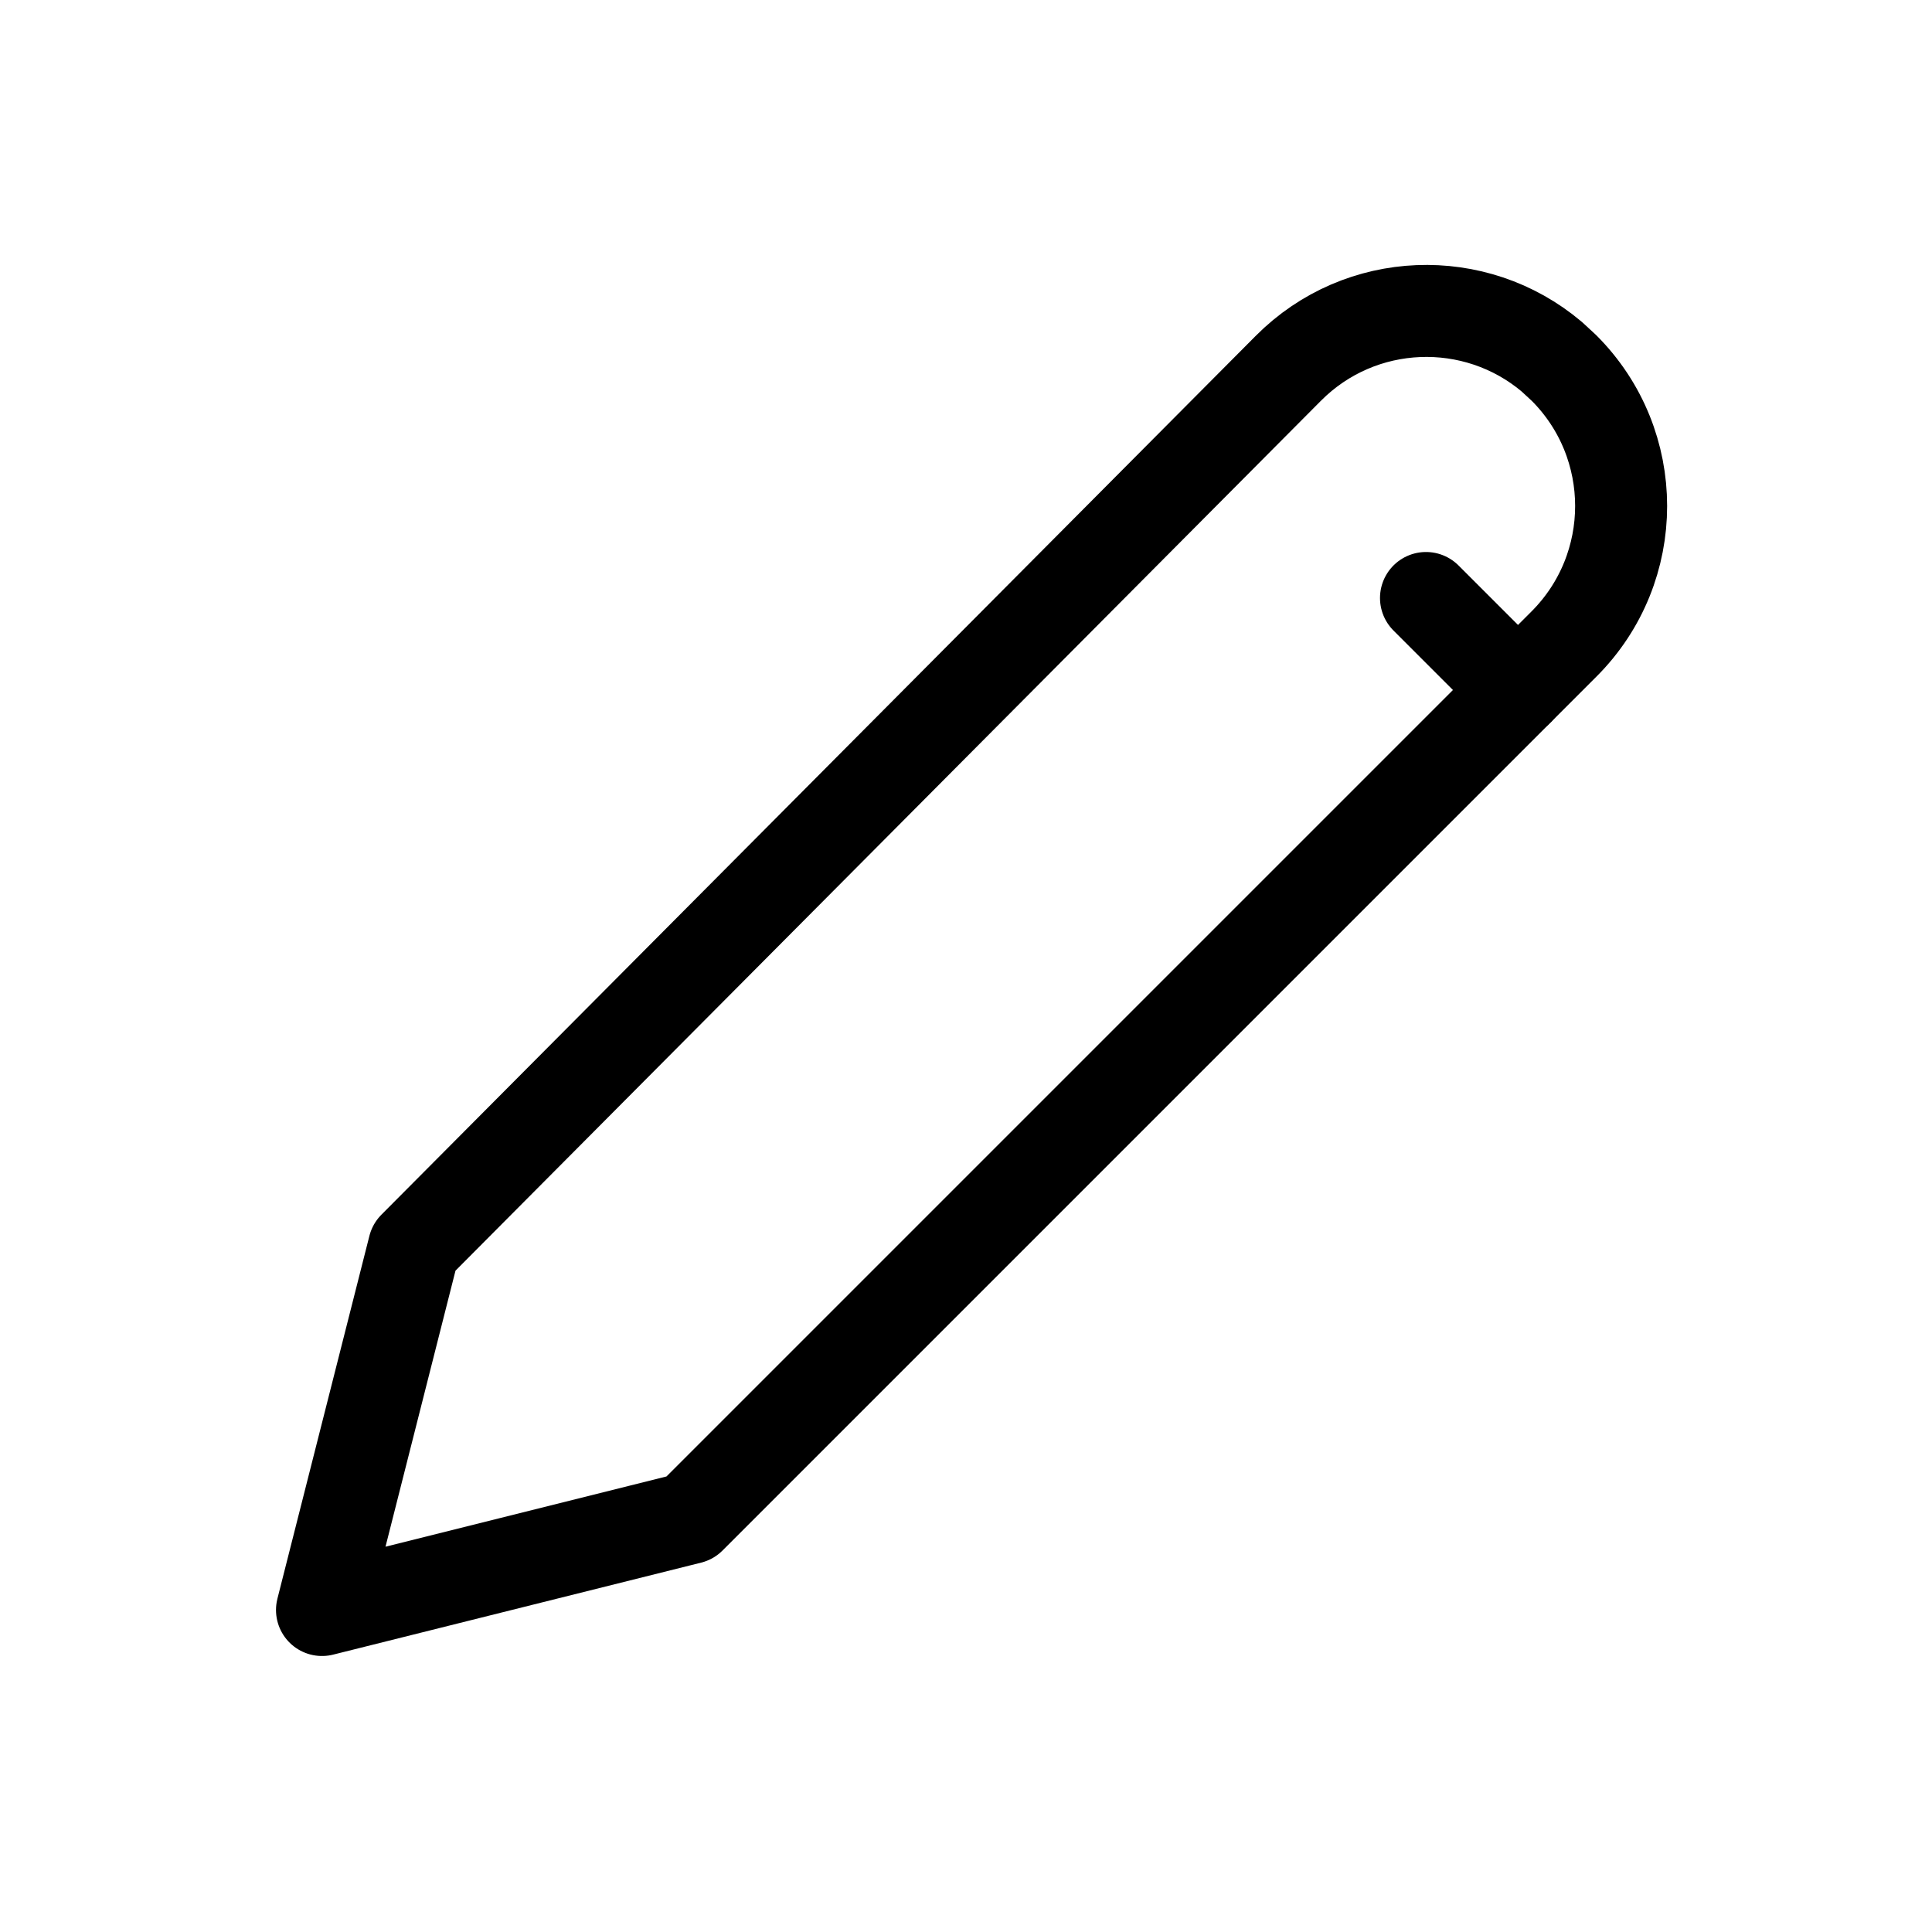
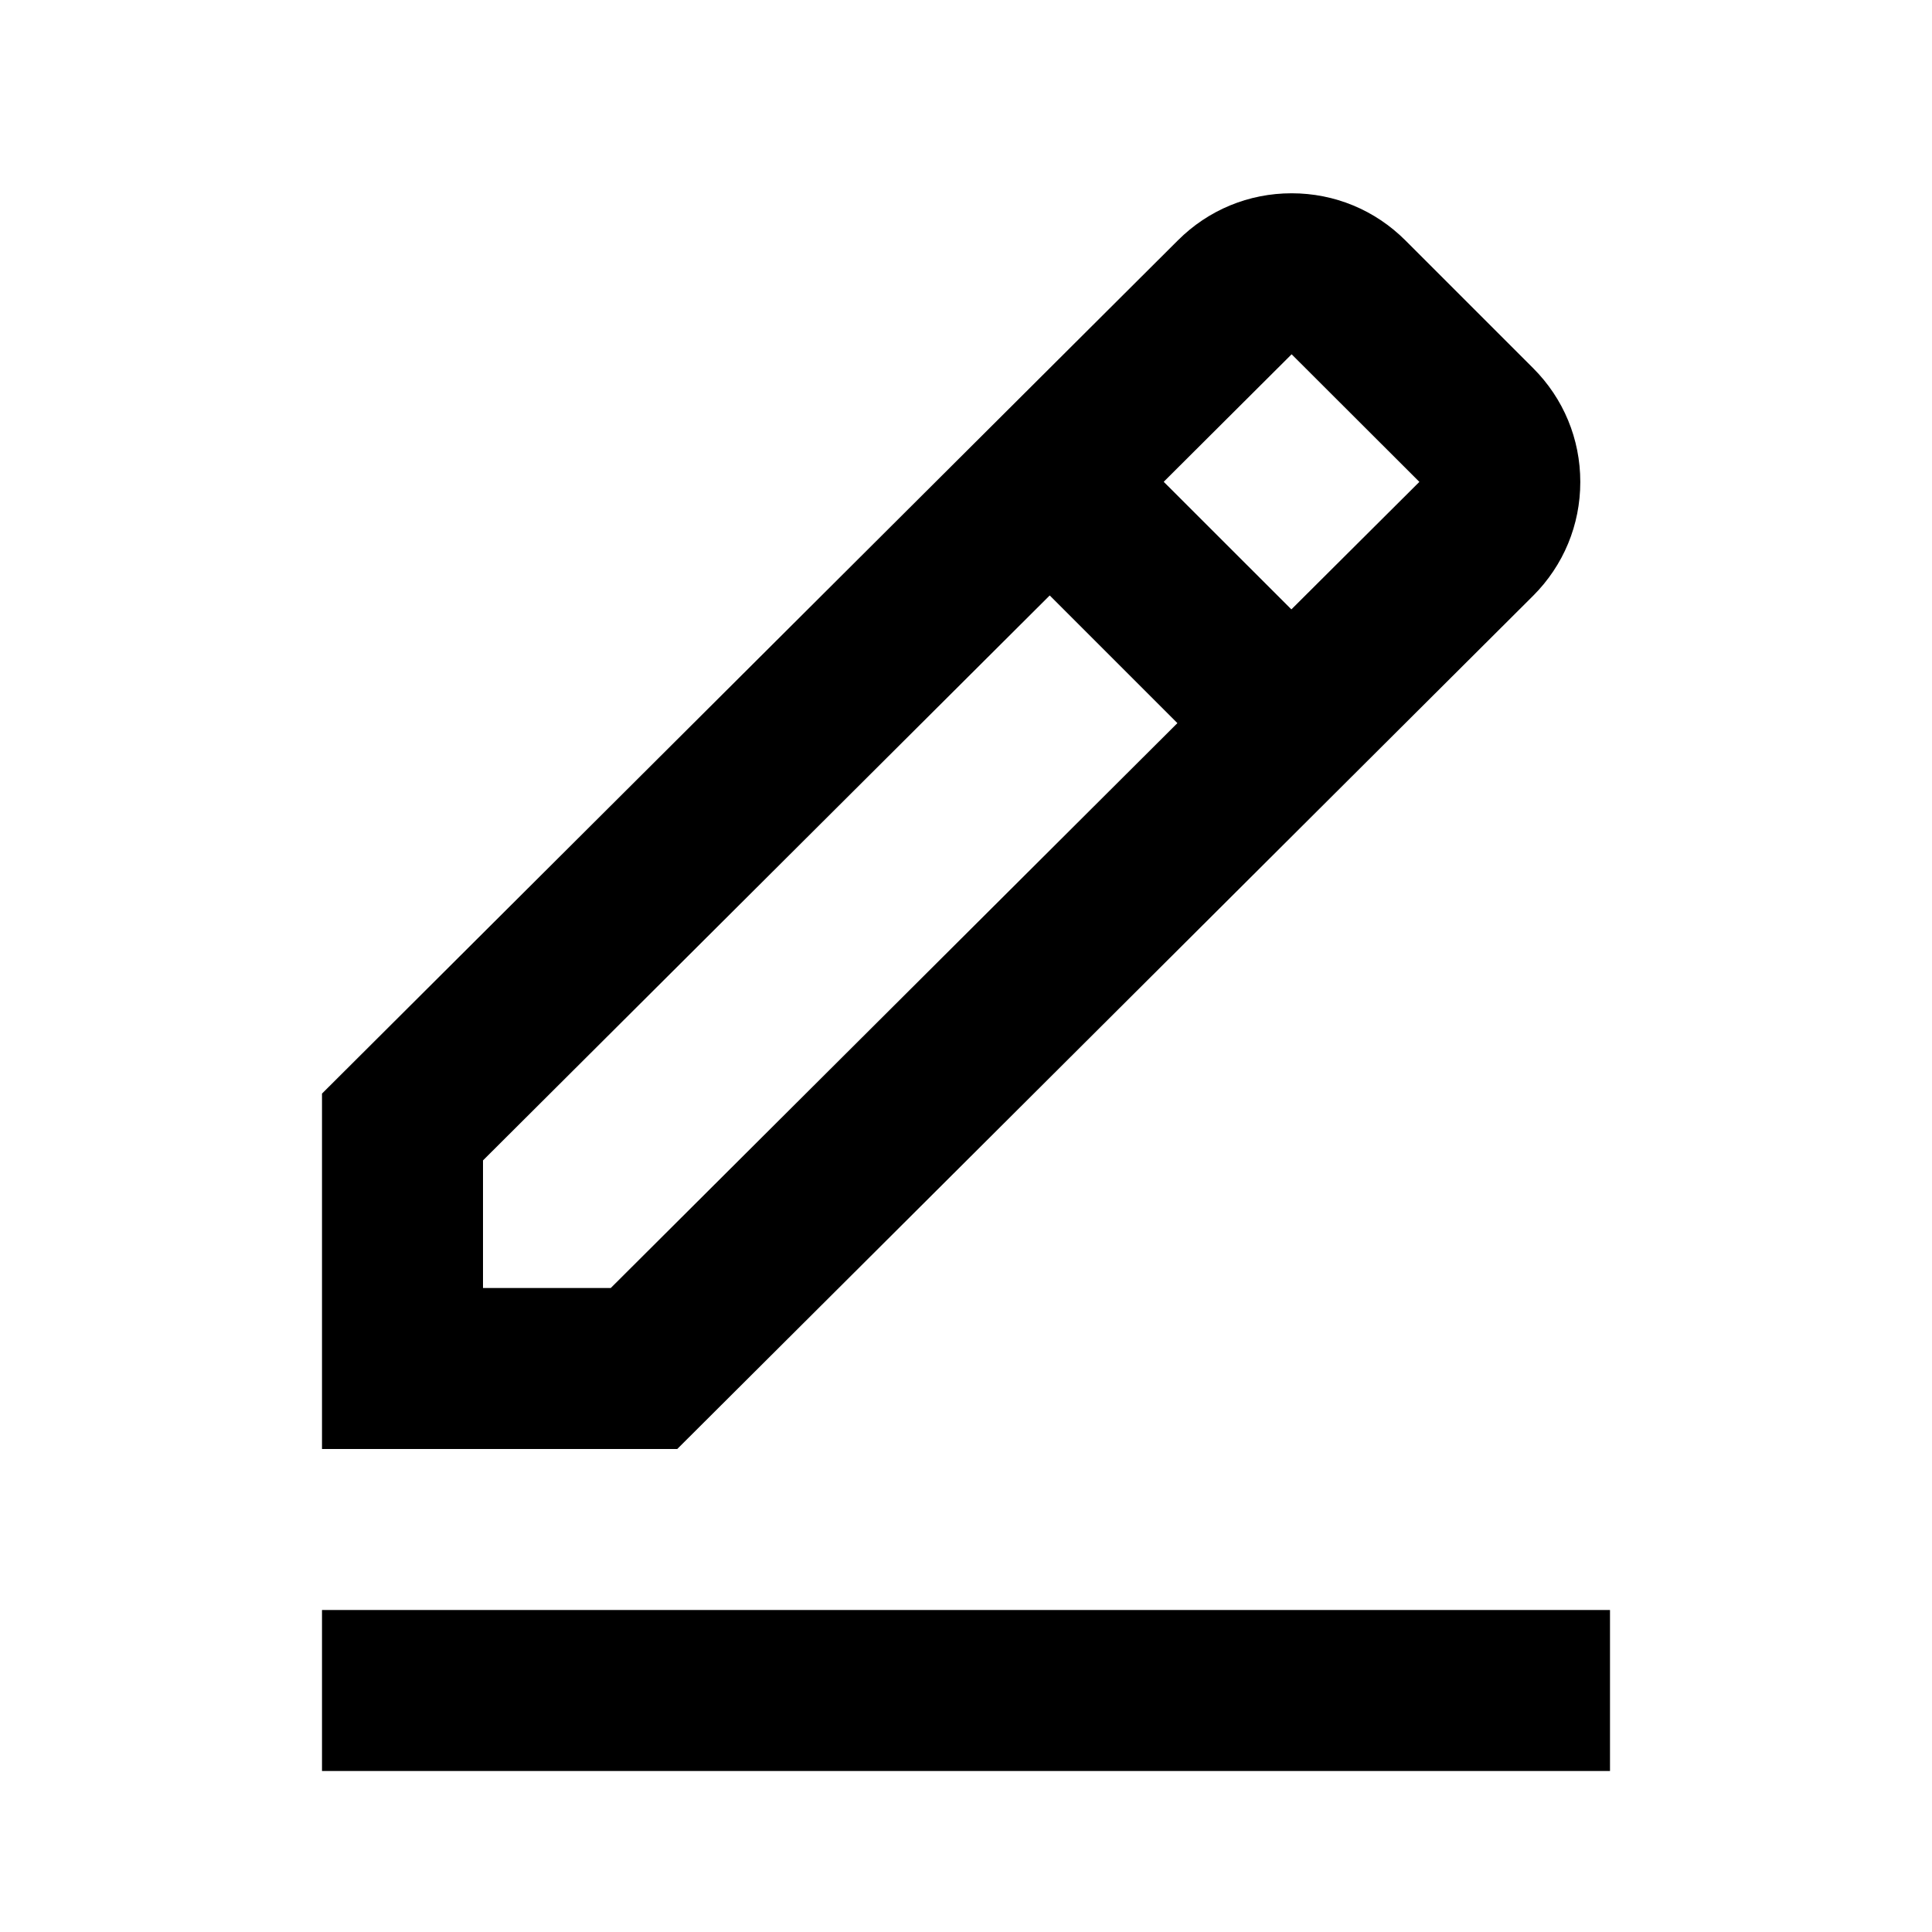
- <svg xmlns="http://www.w3.org/2000/svg" viewBox="0 0 21 21">
-   <g fill="none" fill-rule="evenodd" stroke="currentColor" stroke-linecap="round" stroke-linejoin="round" transform="translate(3 3)">
-     <path d="m14 1c.828.828.828 2.172 0 3l-9.5 9.5-4 1 1-3.944 9.504-9.553c.783-.787 2.031-.829 2.864-.125z" />
-     <path d="m12.5 3.5 1 1" />
-   </g>
+ <svg xmlns="http://www.w3.org/2000/svg" viewBox="0 0 24 24" style="fill: rgba(0, 0, 0, 1);transform: ;msFilter:;">
+   <path d="M19.045 7.401c.378-.378.586-.88.586-1.414s-.208-1.036-.586-1.414l-1.586-1.586c-.378-.378-.88-.586-1.414-.586s-1.036.208-1.413.585L4 13.585V18h4.413L19.045 7.401zm-3-3 1.587 1.585-1.59 1.584-1.586-1.585 1.589-1.584zM6 16v-1.585l7.04-7.018 1.586 1.586L7.587 16H6zm-2 4h16v2H4z">
+     </path>
</svg>
